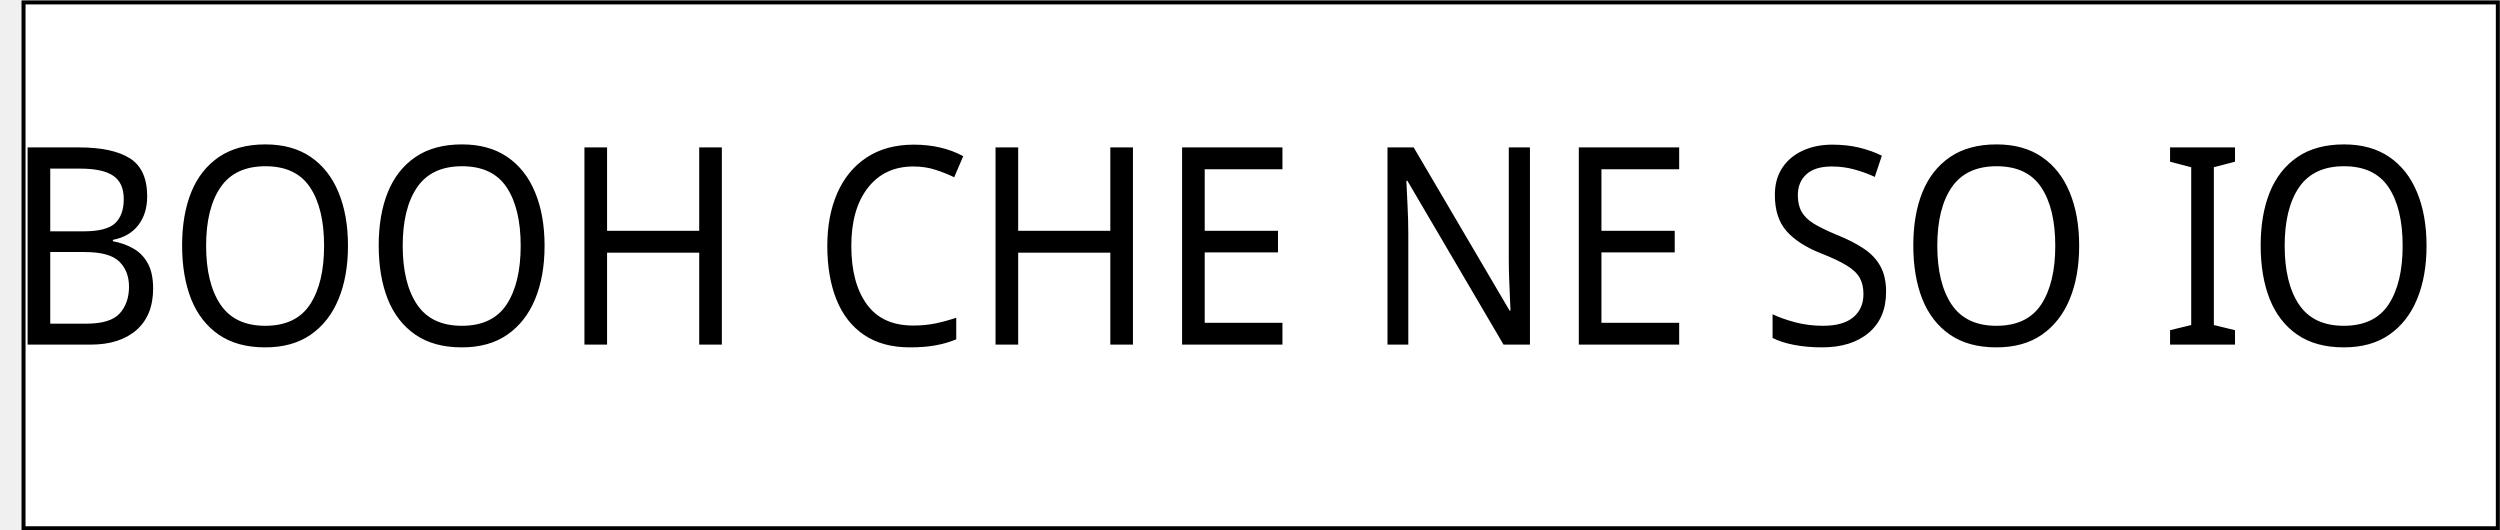
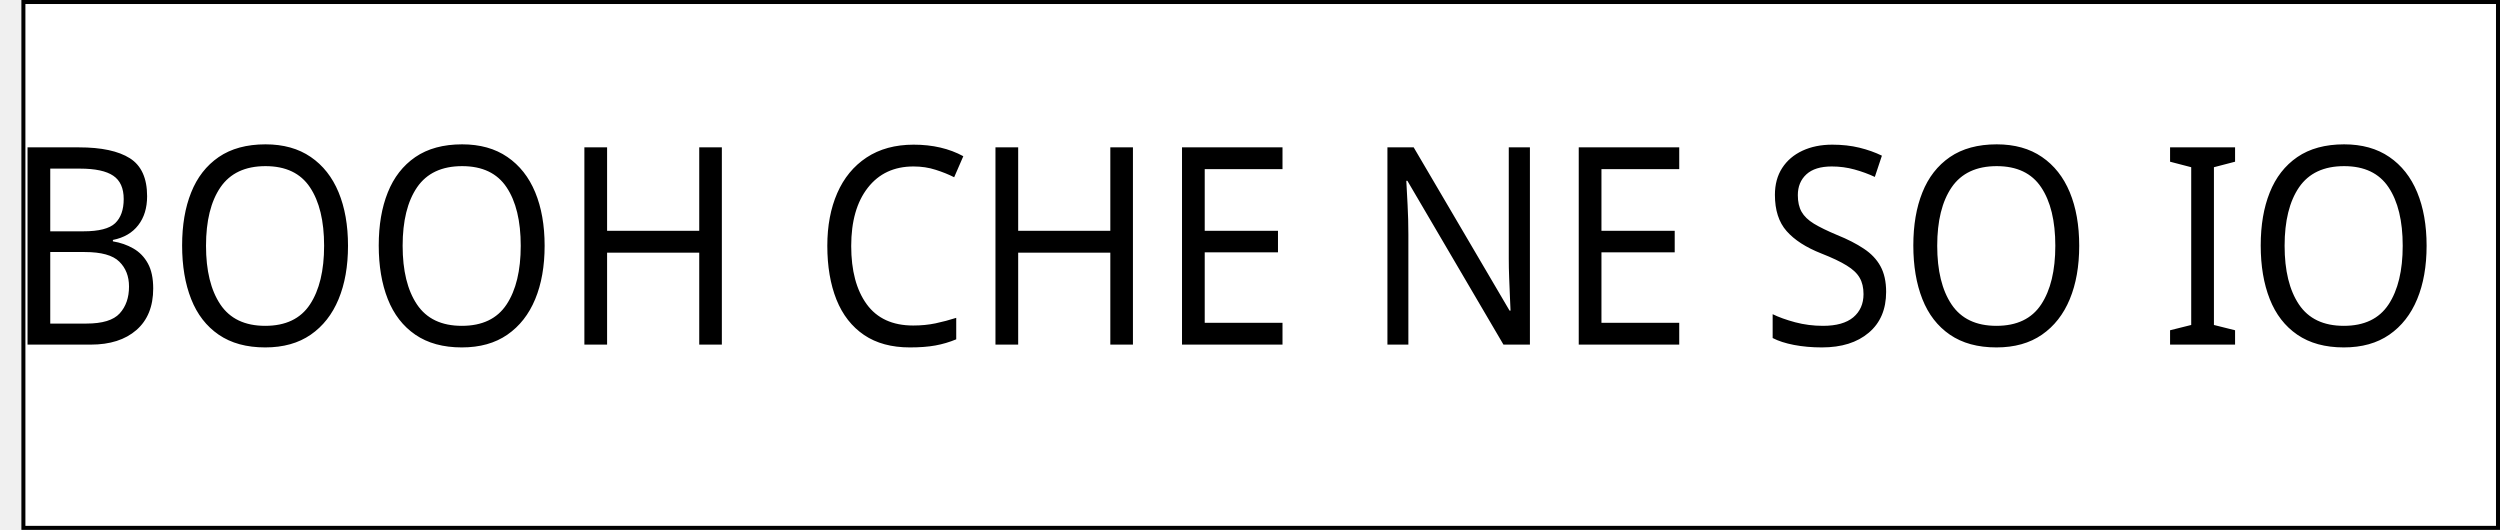
- <svg xmlns="http://www.w3.org/2000/svg" version="1.0" id="Livello_1" x="0px" y="0px" viewBox="0 0 311.4 66" style="enable-background:new 0 0 311.4 66;" xml:space="preserve">
-   <style type="text/css">
- 	.st0{fill:#FFFFFF;stroke:#000000;stroke-width:0.5;stroke-miterlimit:10;}
- 	.st1{font-family:'MyriadPro-Regular';}
- 	.st2{font-size:34.408px;}
- </style>
+ <svg xmlns="http://www.w3.org/2000/svg" version="1.1" width="311.397" height="66" viewBox="0,0,311.397,66">
  <g transform="translate(-82.96966,-147)">
-     <g>
-       <path class="st0" d="M85.9,212.8v-65.5h308.2v65.5H85.9z" />
-       <text transform="matrix(0.9113 0 0 1 83.3617 189.9243)" class="st1 st2">BOOH CHE NE SO IO</text>
+     <g stroke-miterlimit="10">
+       <path d="M85.884,212.75v-65.5h308.233v65.5z" fill="#ffffff" stroke="#000000" stroke-width="0.5" />
+       <text transform="translate(83.36161,189.9246) scale(0.7839,0.8602)" font-size="40" xml:space="preserve" fill="#000000" stroke="none" stroke-width="1" font-family="Sans Serif" font-weight="normal" text-anchor="start">
+         <tspan x="0" dy="0">BOOH CHE NE SO IO</tspan>
+       </text>
    </g>
  </g>
</svg>
